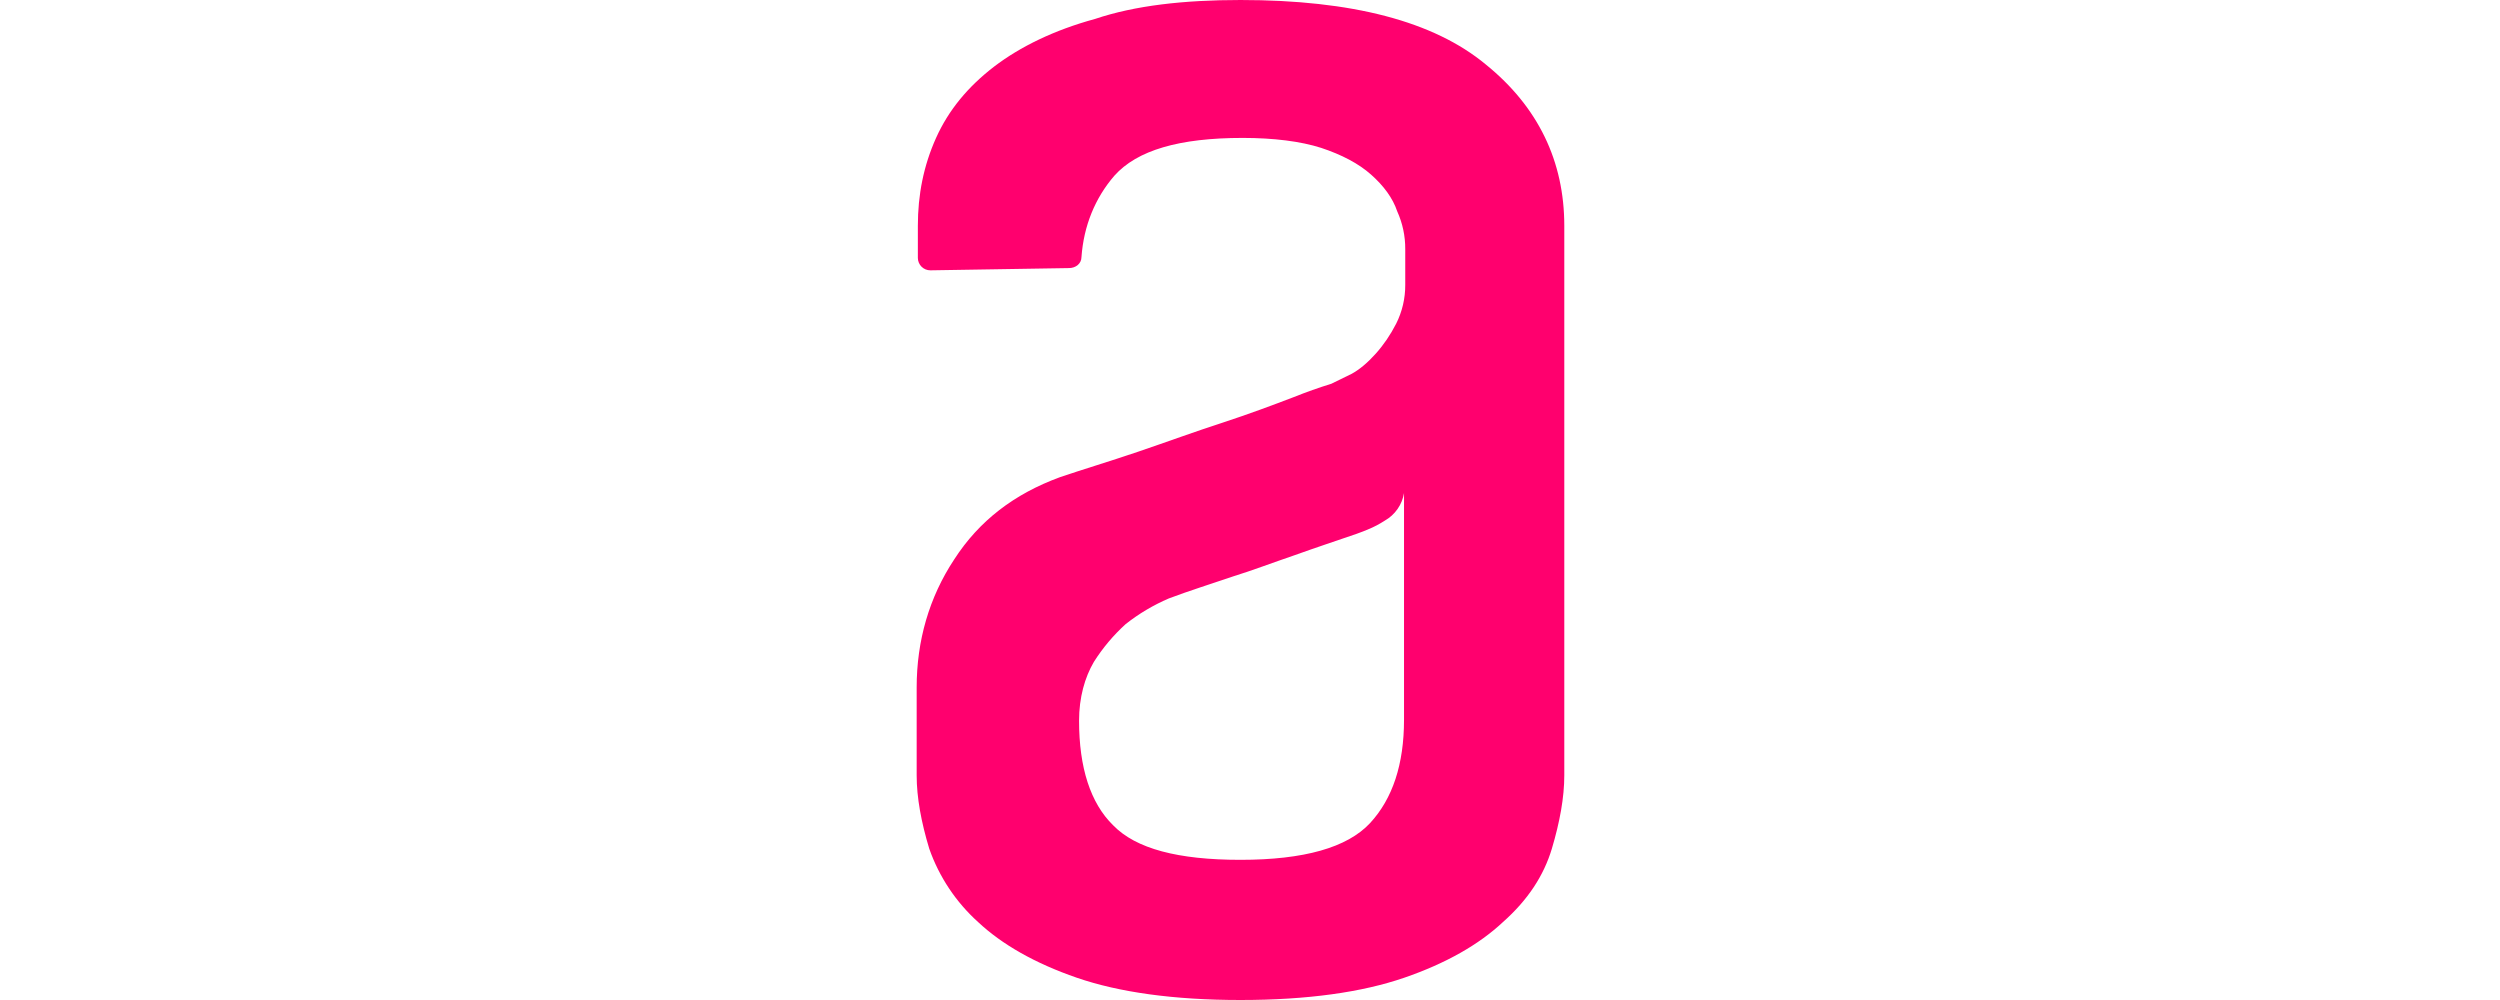
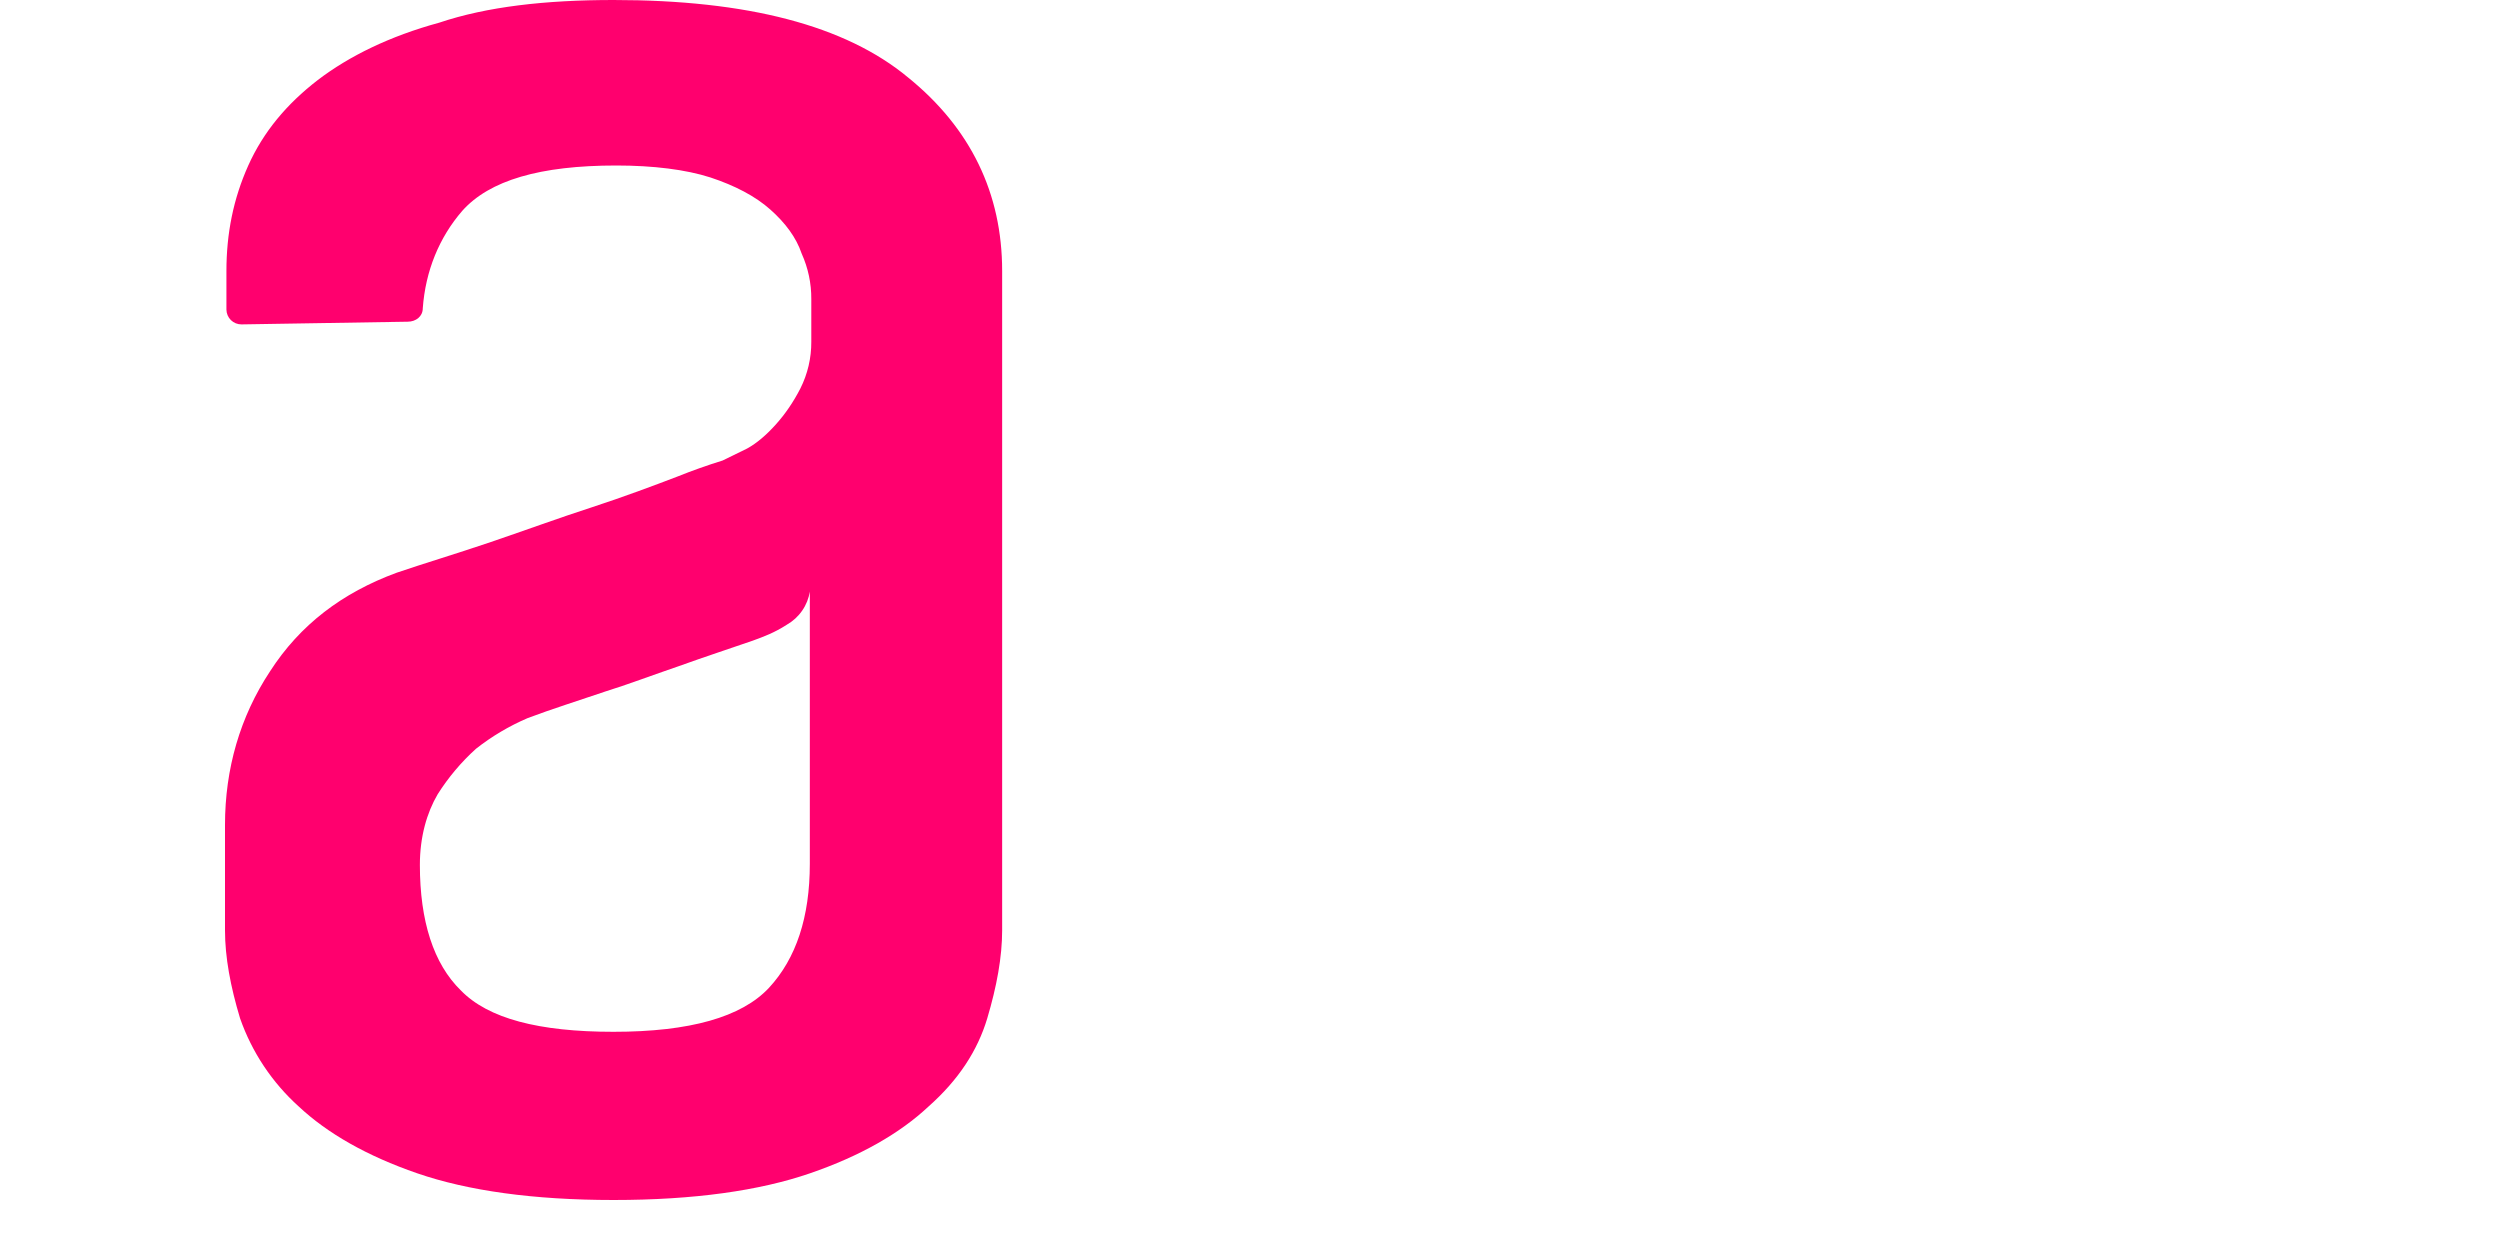
- <svg xmlns="http://www.w3.org/2000/svg" width="120" height="48" viewBox="0 0 120 48" fill="none">
+ <svg xmlns="http://www.w3.org/2000/svg" viewBox="35 0 100 50" fill="none">
  <path fill-rule="evenodd" clip-rule="evenodd" d="M67.396 23.653C67.352 23.931 67.247 24.196 67.086 24.427C66.926 24.659 66.715 24.851 66.47 24.99C65.977 25.309 65.545 25.468 65.108 25.627C64.177 25.949 63.197 26.27 62.161 26.643C61.069 27.016 60.089 27.389 59.215 27.659C58.125 28.031 57.089 28.353 56.104 28.725C55.363 29.043 54.667 29.456 54.035 29.954C53.446 30.488 52.932 31.098 52.507 31.77C52.07 32.515 51.795 33.477 51.795 34.597C51.795 36.842 52.34 38.549 53.433 39.616C54.523 40.74 56.544 41.272 59.539 41.272C62.593 41.272 64.665 40.686 65.761 39.511C66.848 38.336 67.393 36.683 67.393 34.549V23.653H67.396ZM59.541 0C64.889 0 68.815 1.016 71.322 3.098C73.831 5.129 75.086 7.741 75.086 10.837V37.215C75.086 38.282 74.87 39.457 74.489 40.737C74.103 42.023 73.343 43.195 72.142 44.259C70.998 45.331 69.417 46.239 67.398 46.933C65.38 47.627 62.763 48 59.544 48C56.33 48 53.708 47.627 51.692 46.933C49.677 46.239 48.093 45.331 46.949 44.259C45.885 43.3 45.078 42.089 44.604 40.737C44.218 39.459 44 38.284 44 37.217V33.001C44 30.756 44.599 28.674 45.8 26.856C47 24.99 48.689 23.709 50.872 22.907C51.962 22.535 53.217 22.162 54.633 21.681C56.053 21.198 57.359 20.717 58.67 20.293C59.981 19.863 61.125 19.434 62.105 19.059C62.696 18.822 63.296 18.609 63.904 18.421L64.887 17.94C65.272 17.727 65.65 17.405 66.033 16.979C66.414 16.555 66.74 16.074 67.015 15.539C67.306 14.96 67.456 14.32 67.452 13.672V11.963C67.456 11.336 67.325 10.716 67.067 10.145C66.851 9.502 66.414 8.916 65.815 8.384C65.216 7.849 64.395 7.422 63.416 7.098C62.434 6.782 61.128 6.62 59.652 6.62C56.598 6.62 54.58 7.212 53.489 8.435C52.564 9.505 52.019 10.839 51.911 12.333C51.911 12.654 51.638 12.868 51.309 12.868L44.658 12.976C44.5 12.976 44.348 12.915 44.236 12.804C44.123 12.693 44.059 12.542 44.057 12.384V10.842C44.057 9.343 44.332 7.955 44.931 6.62C45.532 5.283 46.46 4.165 47.712 3.201C48.967 2.242 50.605 1.442 52.566 0.908C54.477 0.265 56.821 0 59.547 0H59.541Z" fill="#FF006E" />
</svg>
